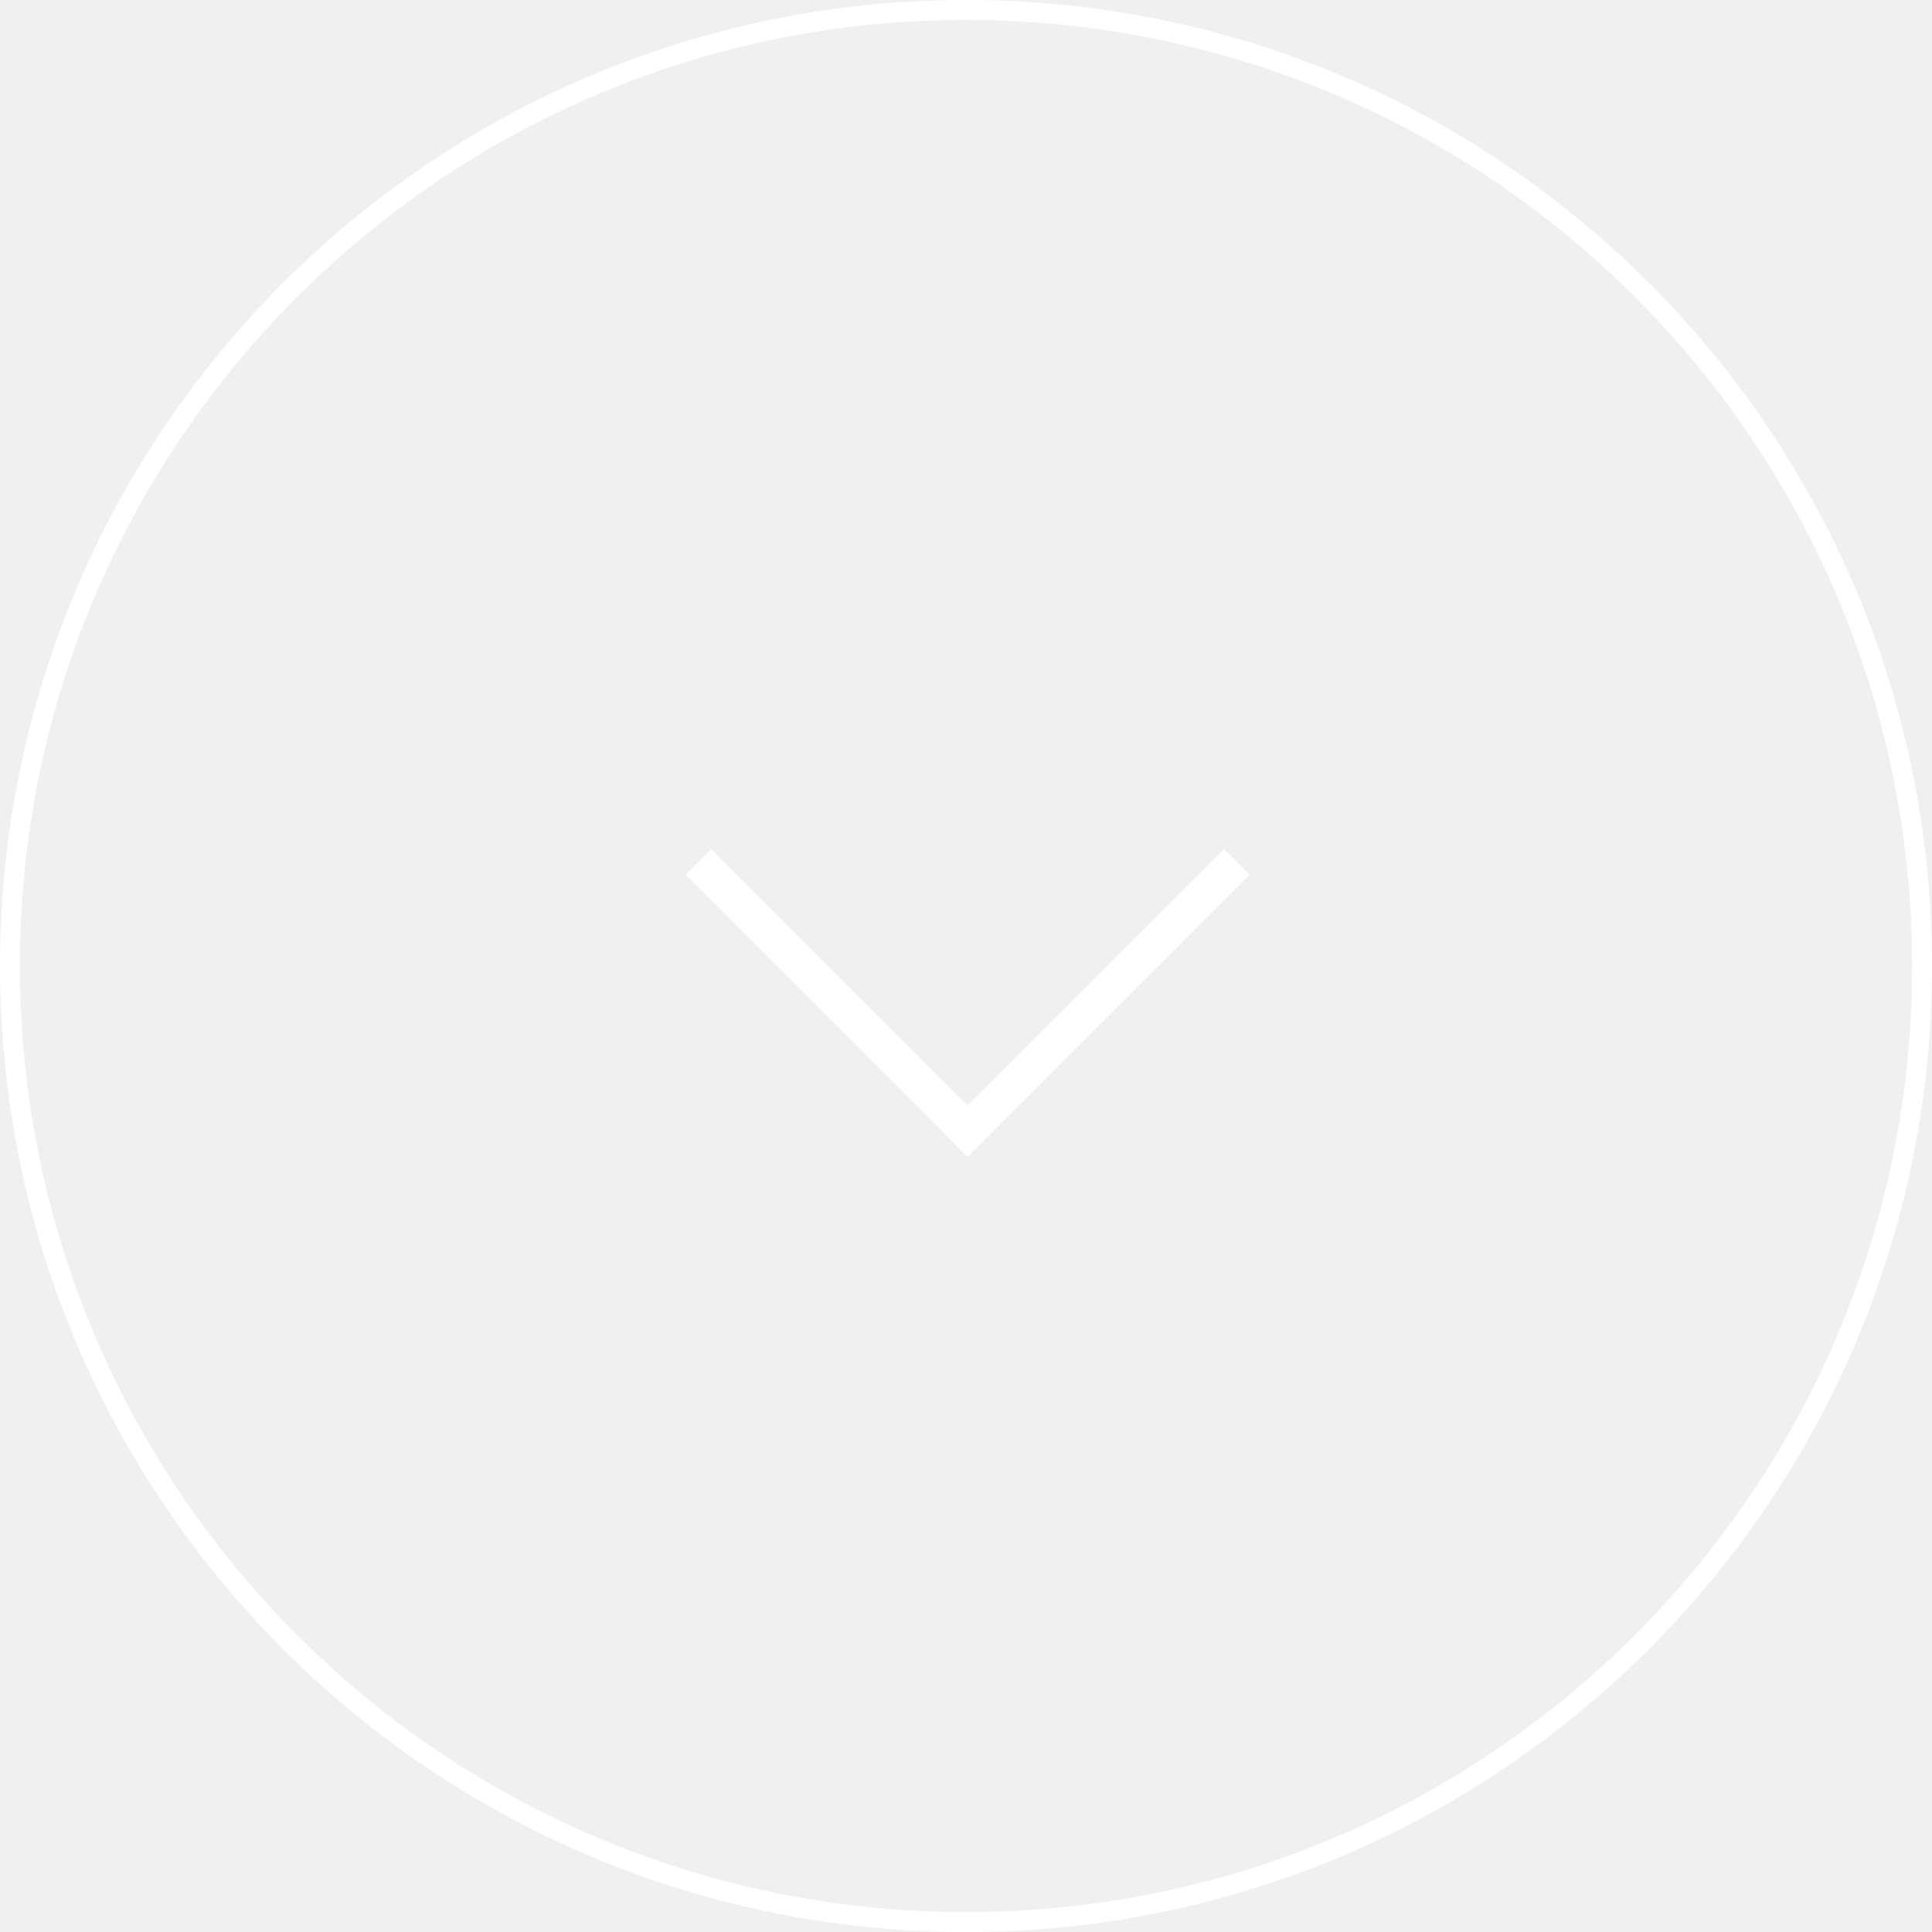
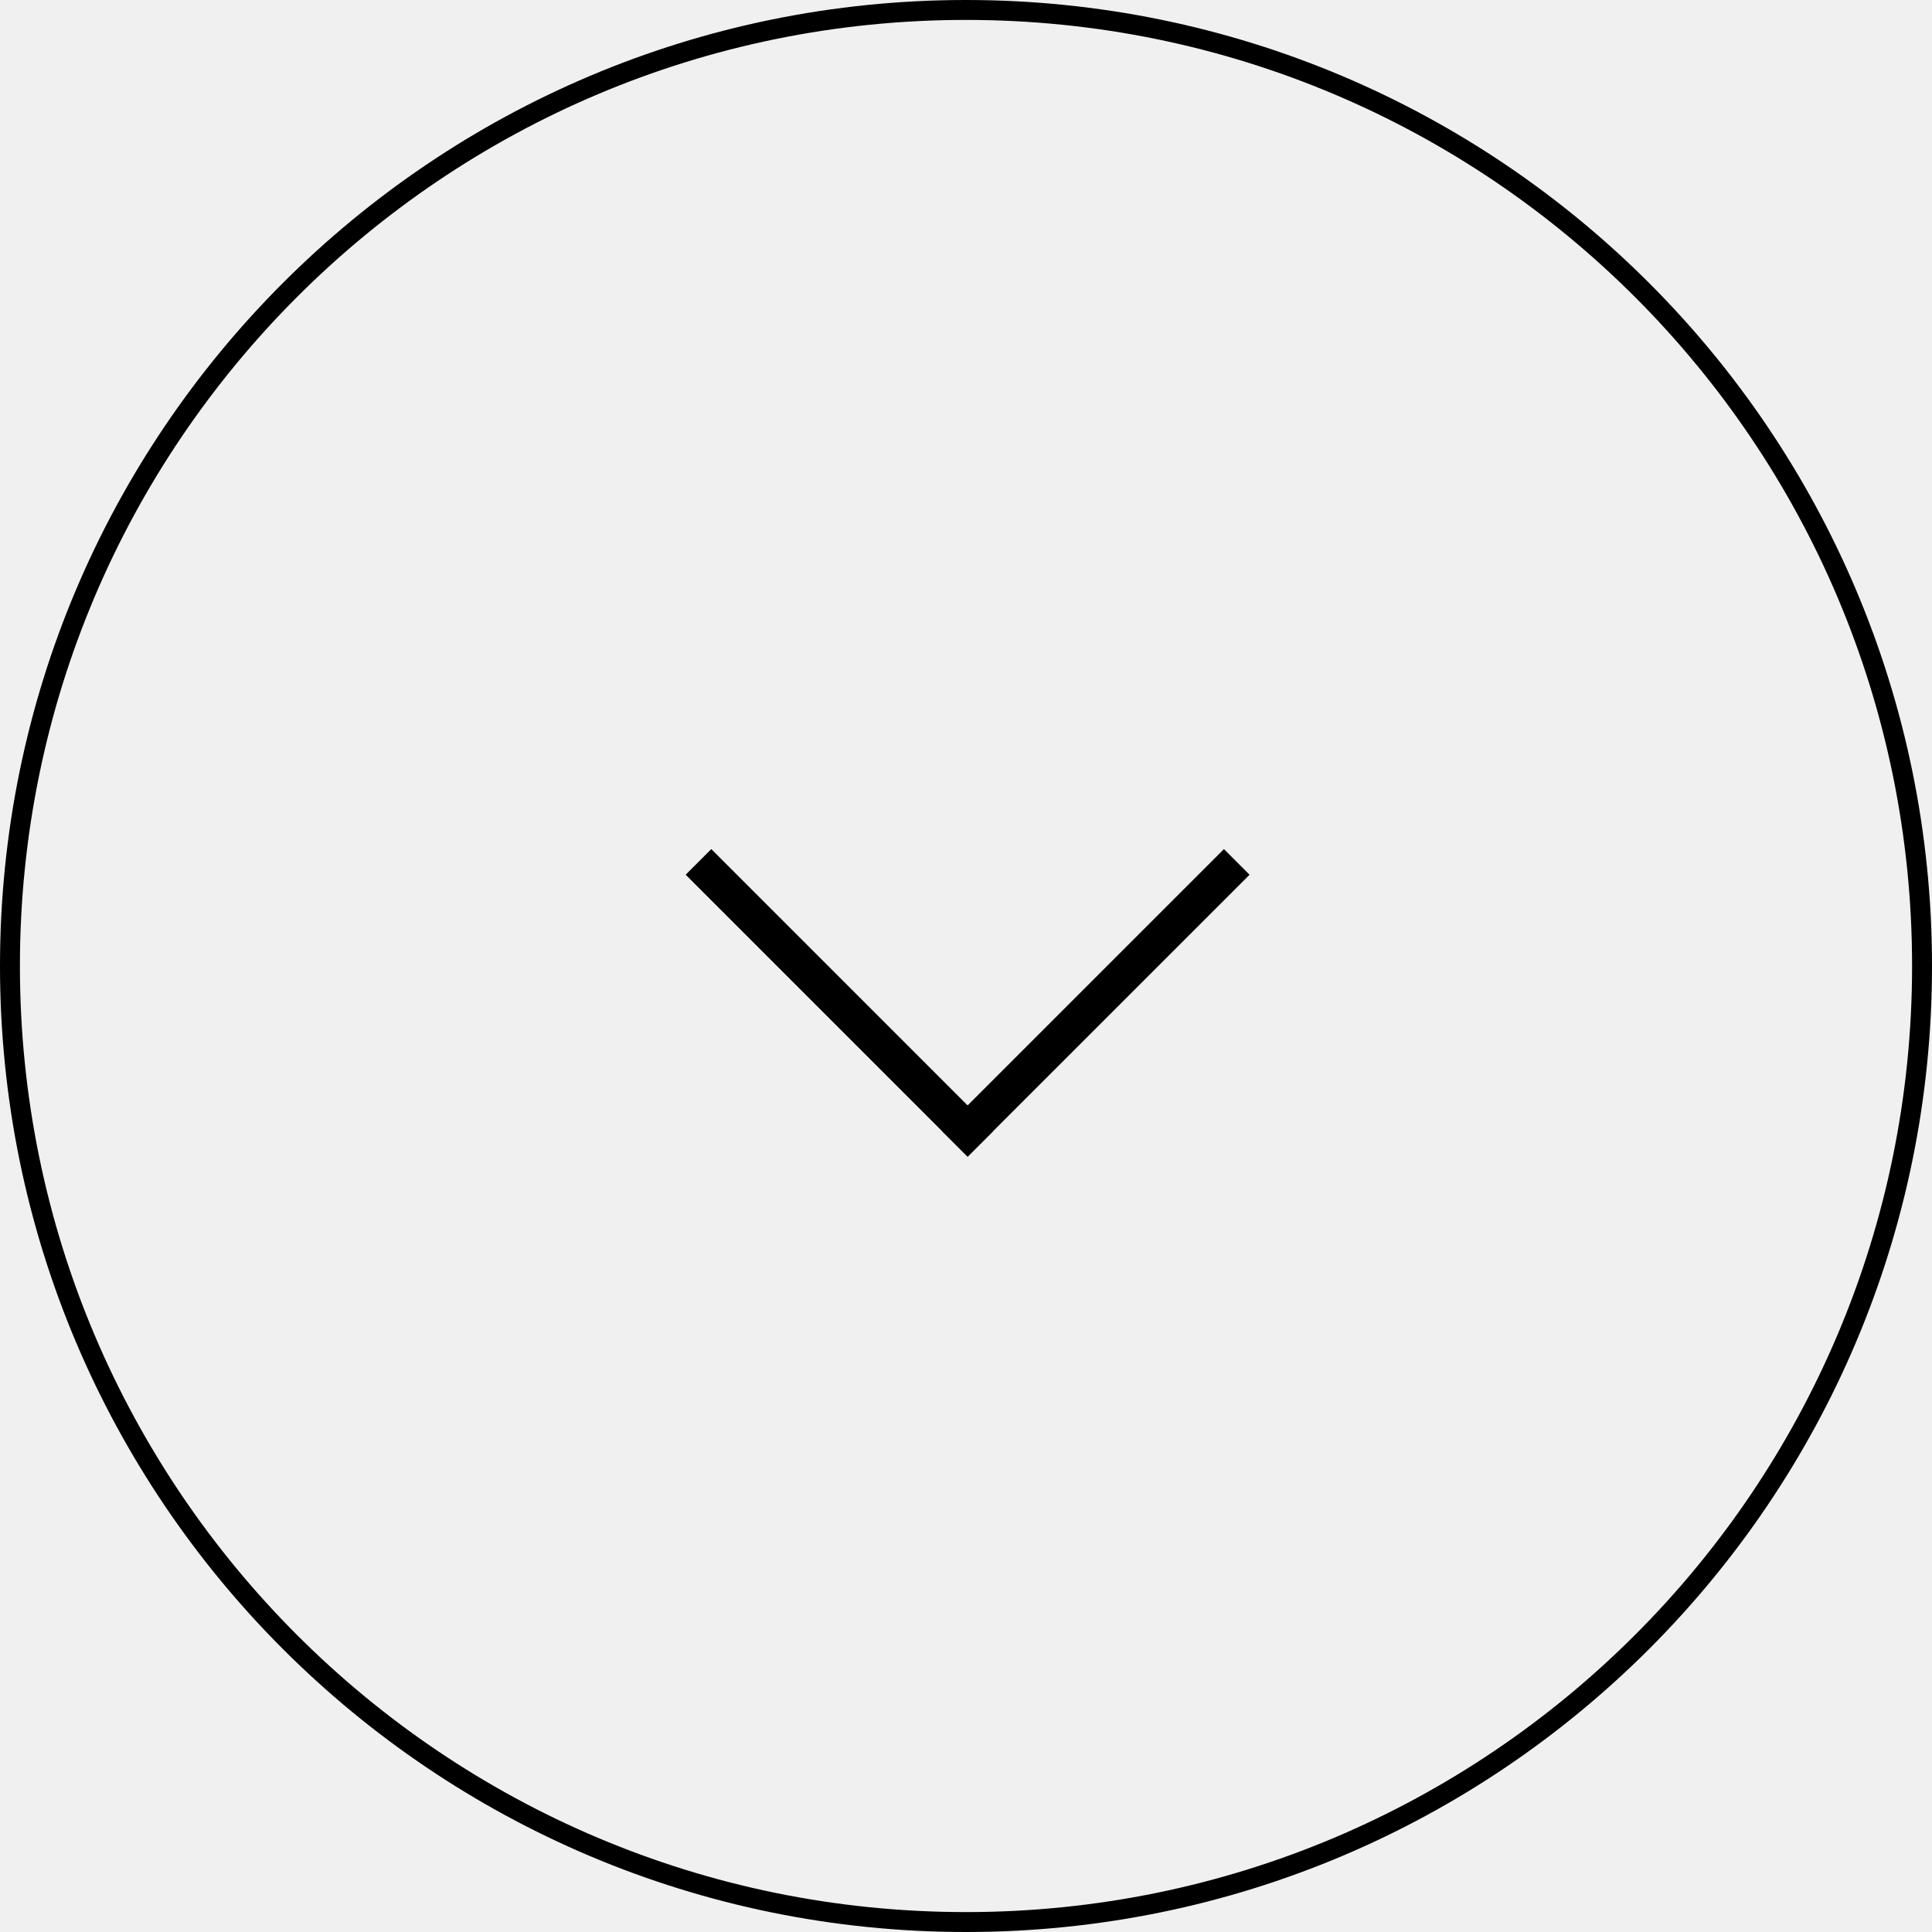
<svg xmlns="http://www.w3.org/2000/svg" width="97" height="97" viewBox="0 0 97 97" fill="none">
-   <circle cx="48.5" cy="48.5" r="48" stroke="white" />
-   <rect x="34.425" y="43.916" width="1.82" height="20.02" transform="rotate(-44.9975 34.4255 43.9162)" fill="white" />
-   <rect x="48.581" y="58.074" width="1.82" height="20.02" transform="rotate(-134.997 48.5807 58.0737)" fill="white" />
+   <circle cx="48.5" cy="48.5" r="48" stroke="currentColor" />
+   <rect x="34.425" y="43.916" width="1.82" height="20.02" transform="rotate(-44.9975 34.4255 43.9162)" fill="currentColor" />
+   <rect x="48.581" y="58.074" width="1.82" height="20.02" transform="rotate(-134.997 48.5807 58.0737)" fill="currentColor" />
</svg>
